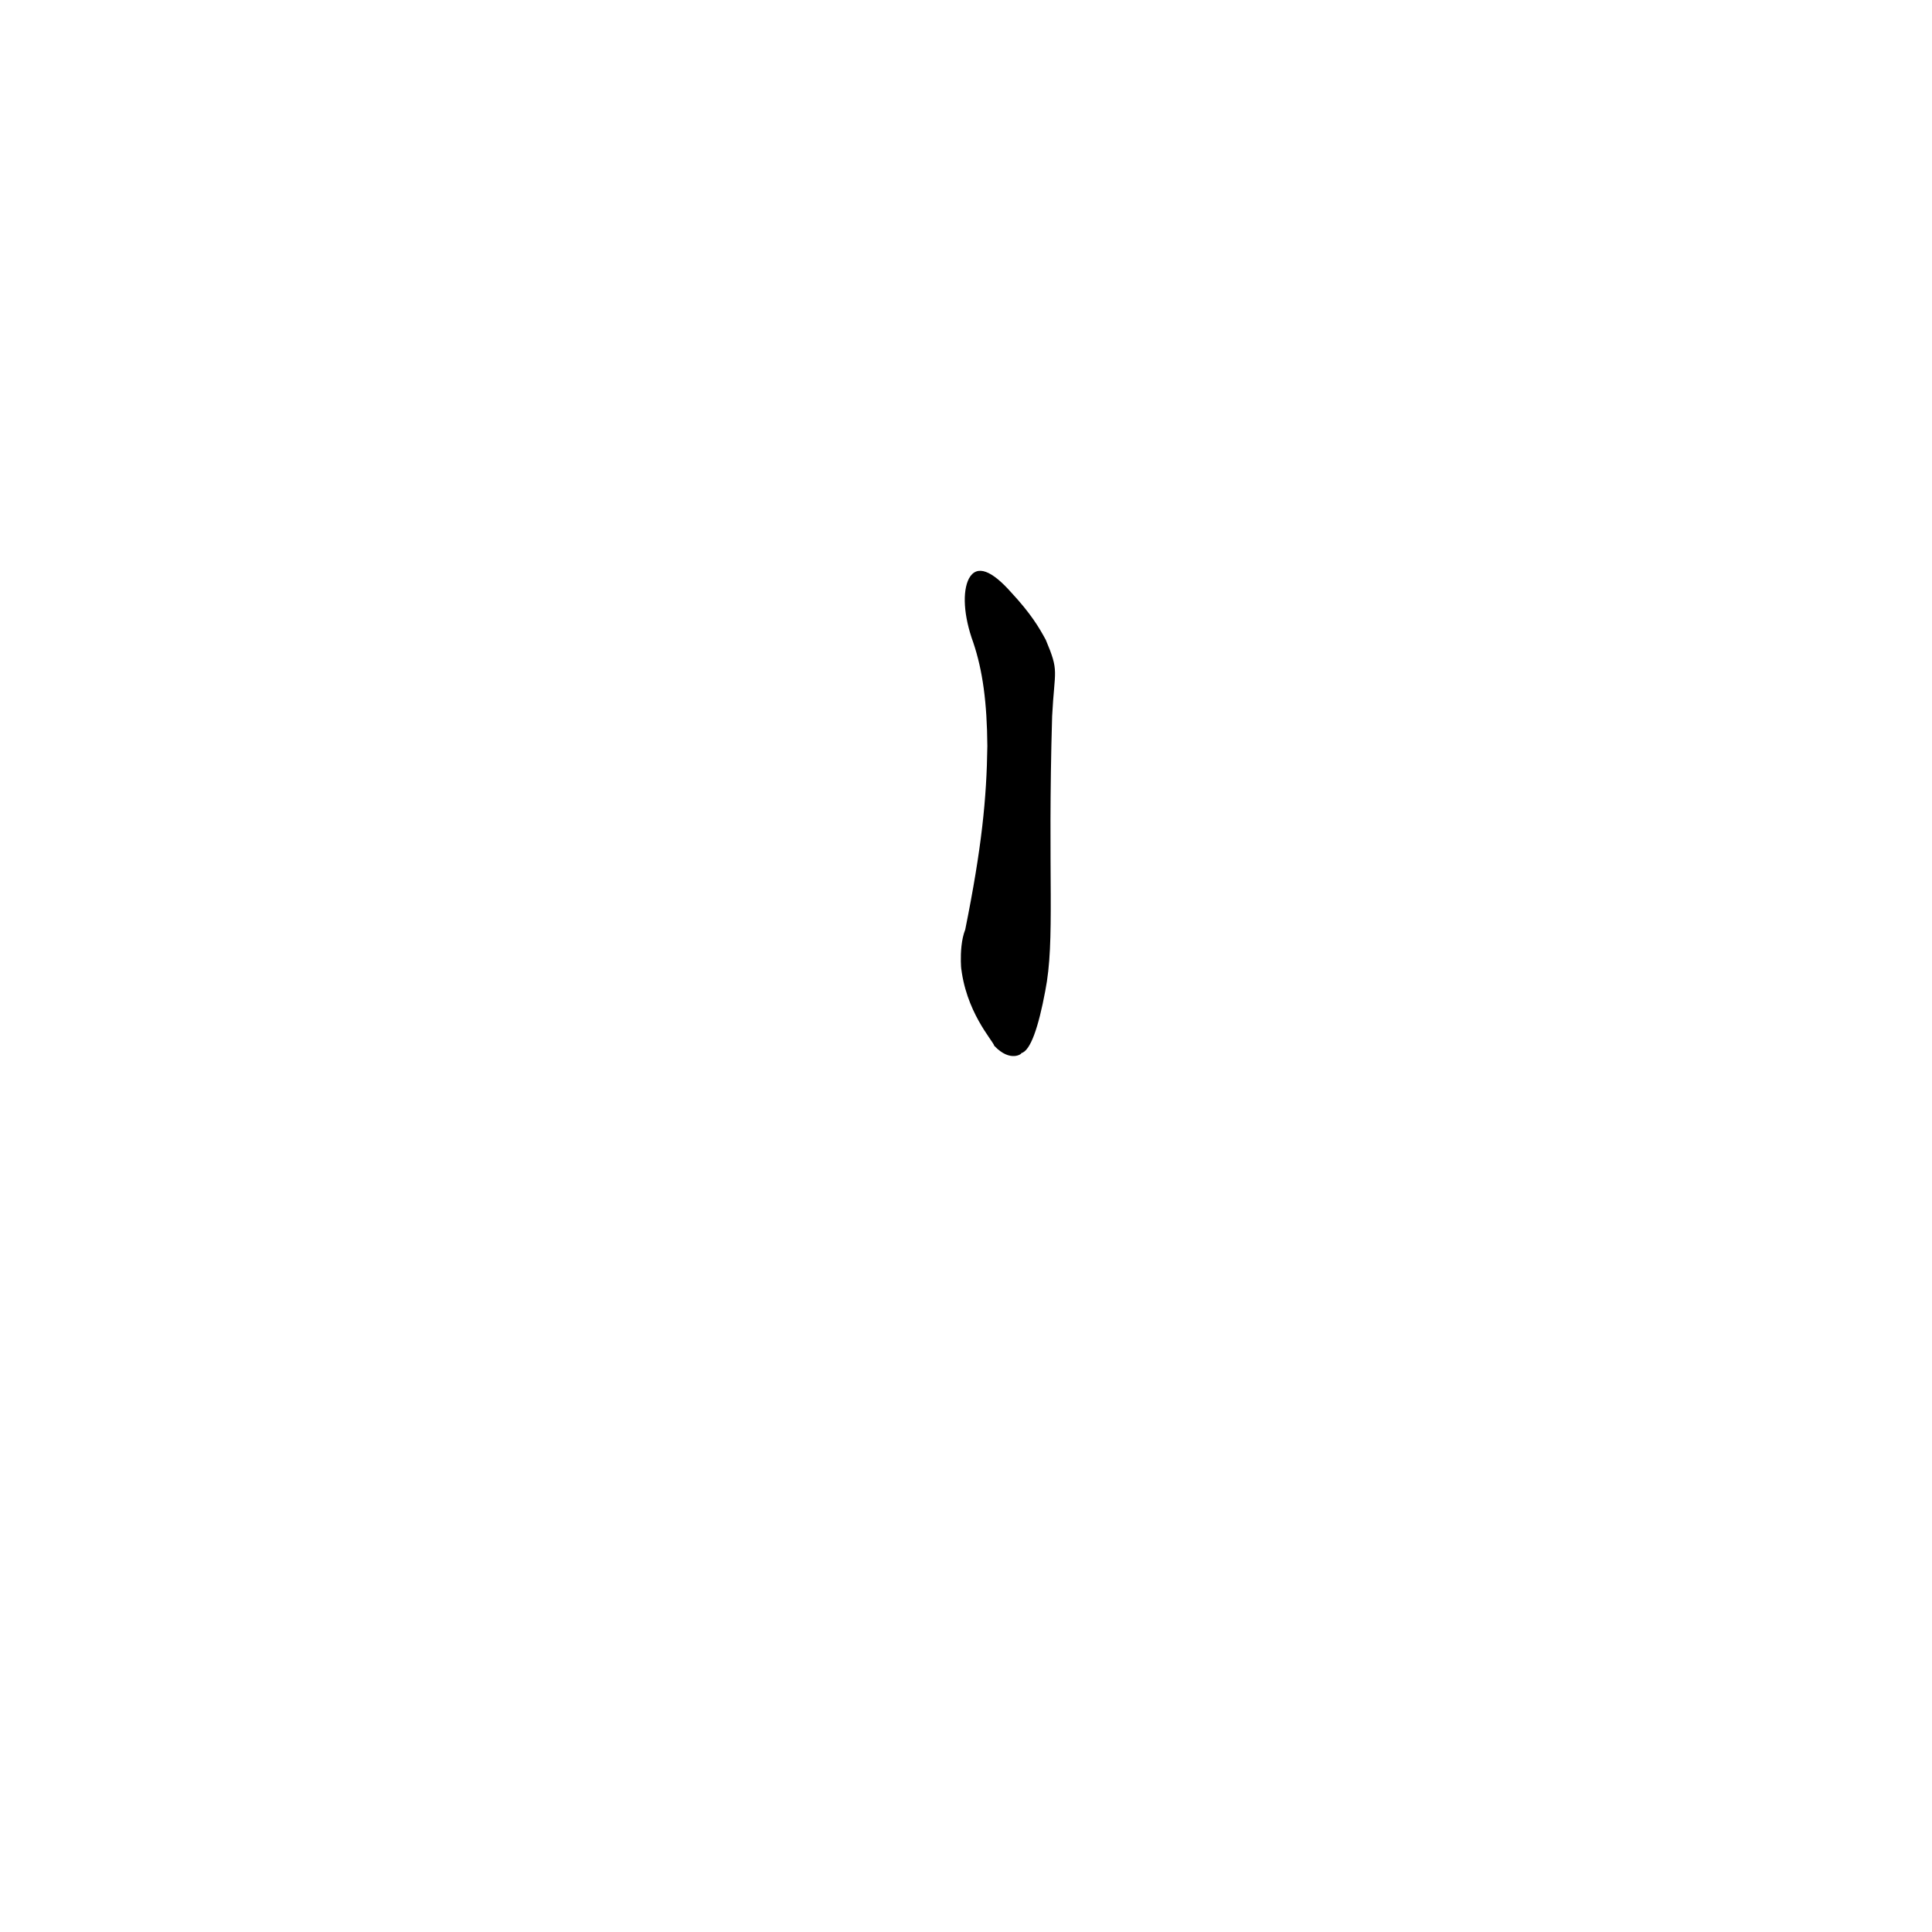
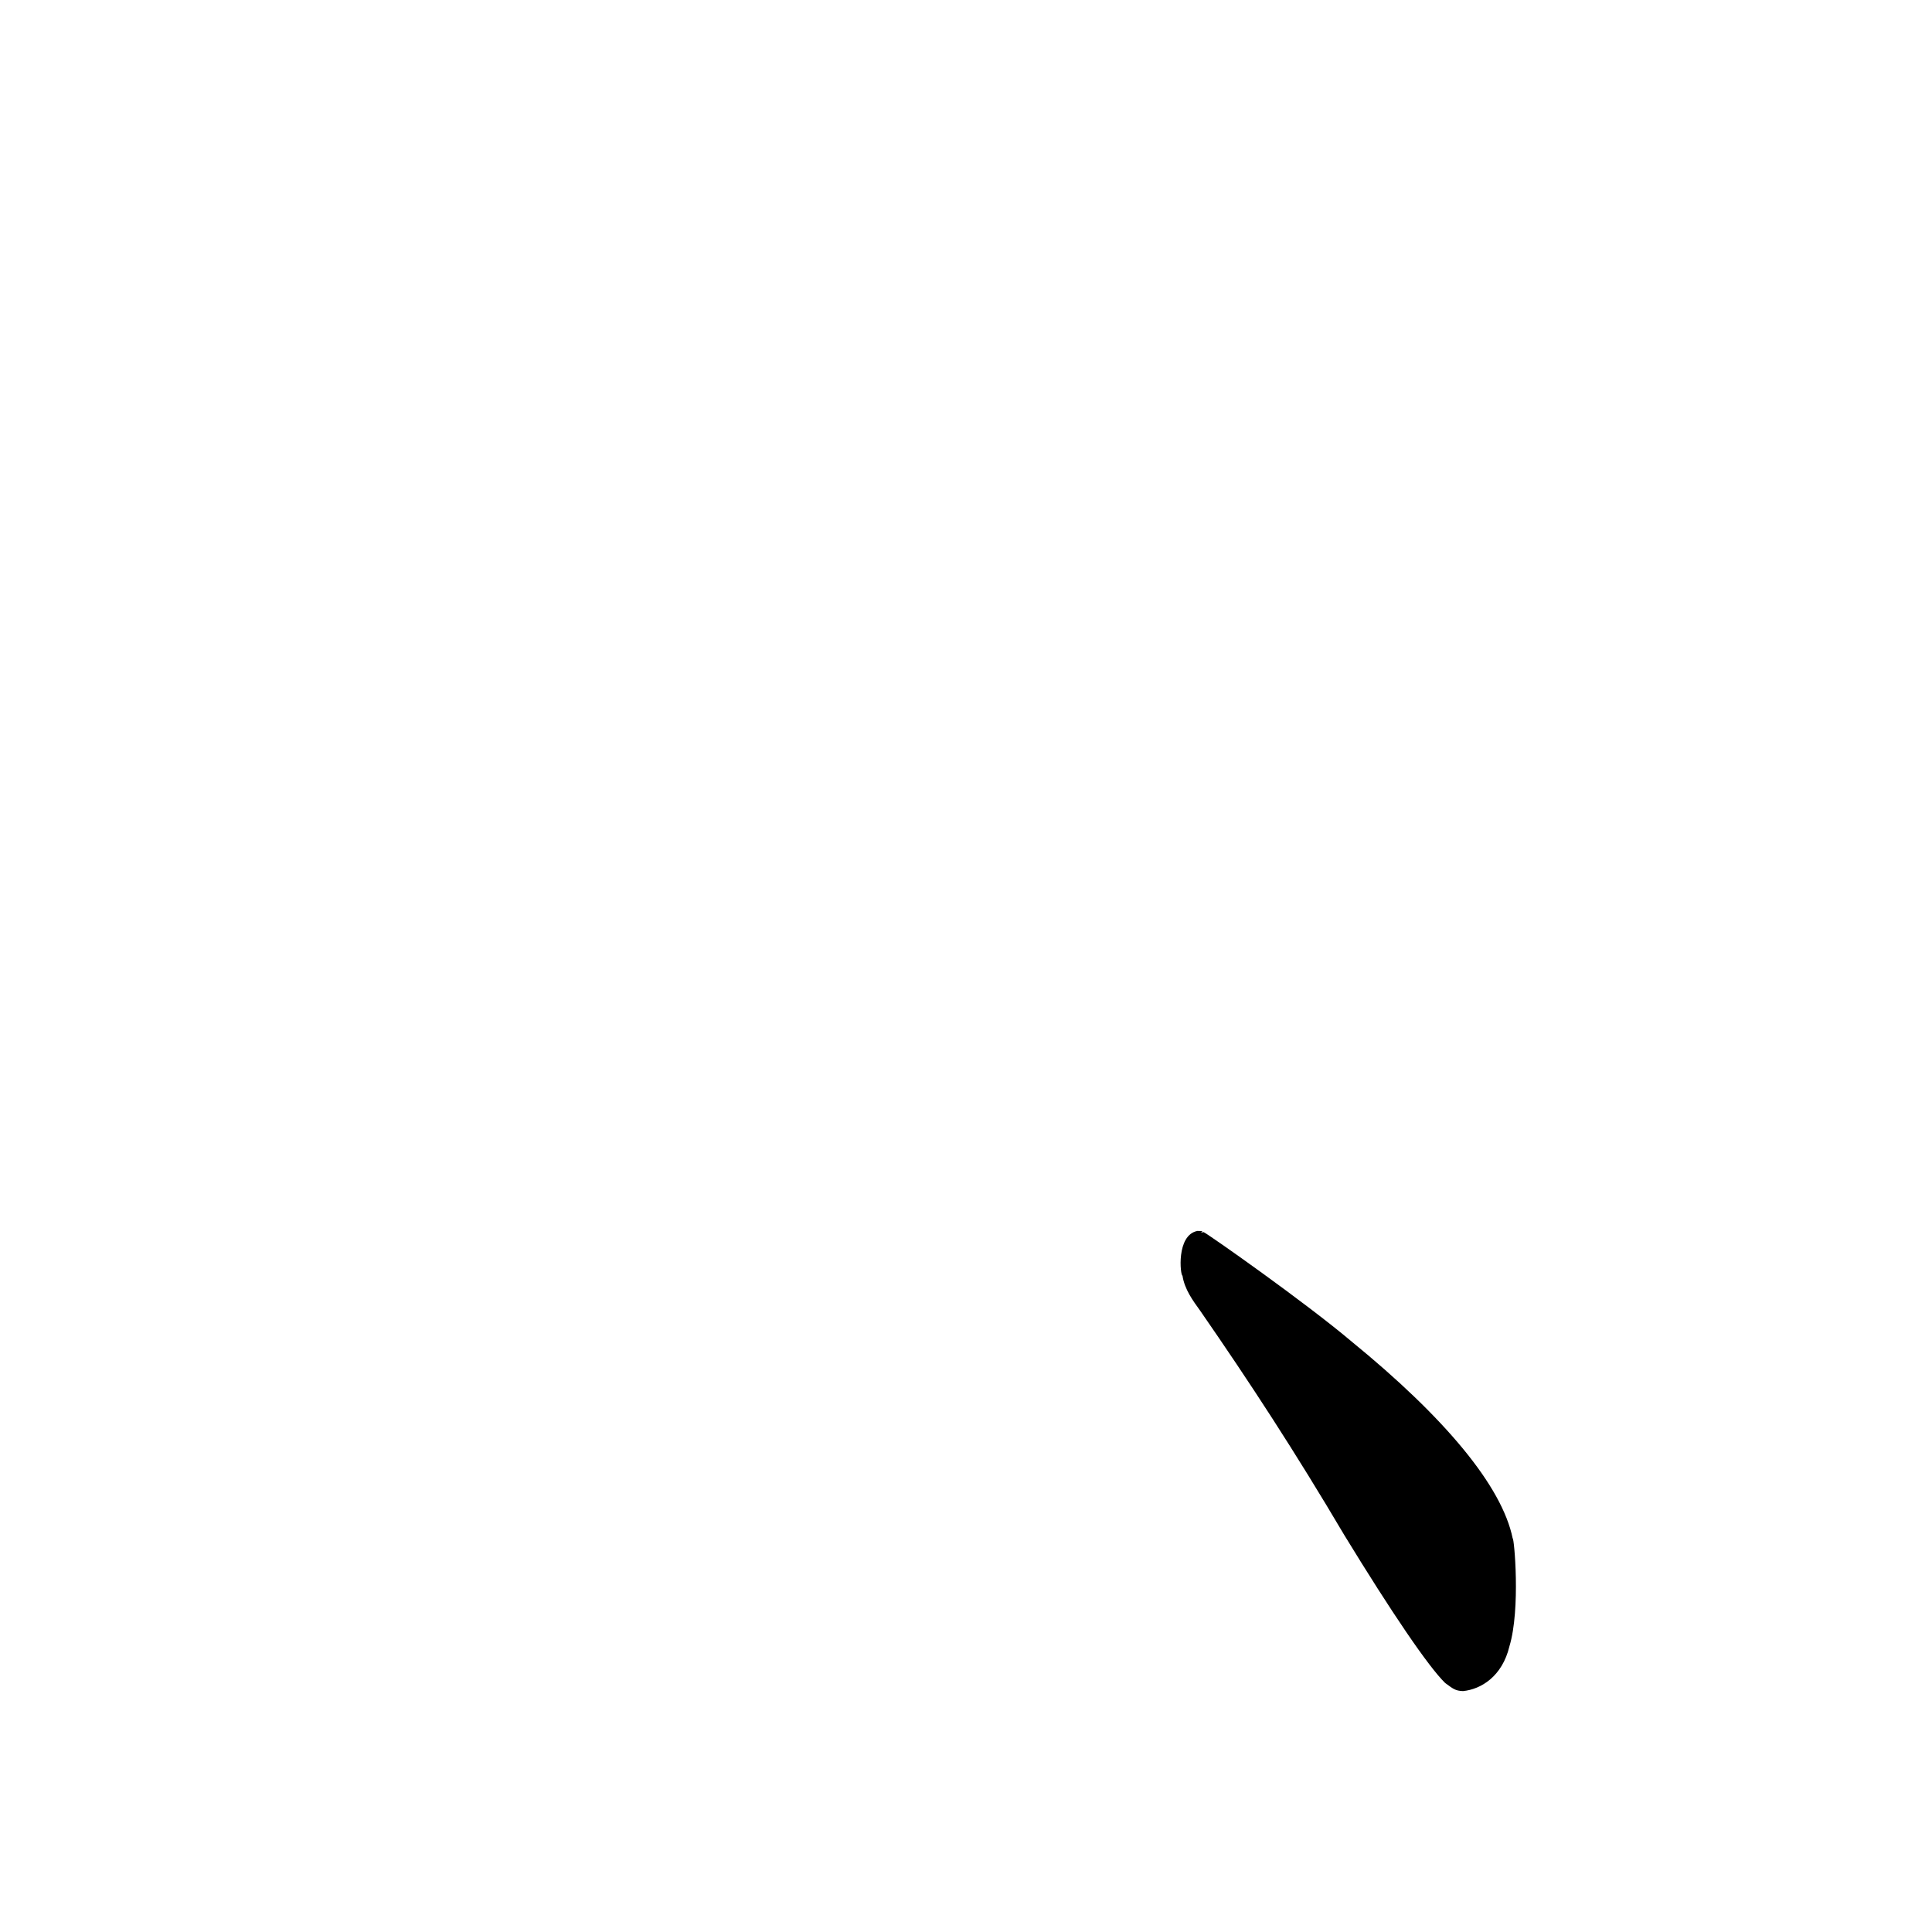
<svg xmlns="http://www.w3.org/2000/svg" height="1024" version="1.1" width="1024">
  <defs />
  <g>
-     <path d="M 513.561 306.621 C 510.056 313.41 510.631 326.231 515.872 340.612 C 520.852 355.392 523.143 372.424 523.315 395.396 C 522.952 423.19 520.324 449.412 511.592 492.711 C 507.398 503.159 510.373 520.925 509.251 511.14 C 511.536 536.24 526.375 551.645 526.972 554.29 C 535.629 563.472 542.033 558.292 541.295 558.169 C 546.183 557.032 550.434 544.325 553.979 525.385 C 559.404 497.947 555.148 464.879 557.652 379.606 C 558.937 354.486 561.559 356.337 554.276 339.109 C 550.821 332.766 546.622 325.466 535.811 313.83 C 525.832 302.624 517.802 298.887 513.561 306.621" fill="rgb(0, 0, 0)" opacity="1.0" stroke-width="1.0" />
+     <path d="M 634.681 652.417 C 623.264 654.597 625.603 676.196 626.738 676.108 C 627.814 683.351 632.342 689.482 636.051 694.605 C 662.456 732.742 686.488 769.589 712.529 813.667 C 737.745 854.931 757.192 883.497 765.956 892.011 C 769.992 894.929 771.222 896.192 775.435 896.313 C 784.96 895.362 796.22 888.566 800.033 872.554 C 806.018 852.791 802.517 814.766 801.754 815.395 C 796.106 787.66 765.768 751.343 716.593 711.215 C 691.969 690.369 640.877 654.471 637.987 653.058 C 633.409 653.899 640.788 652.371 634.681 652.417" fill="rgb(0, 0, 0)" opacity="0.999" stroke-width="1.0" />
  </g>
</svg>
